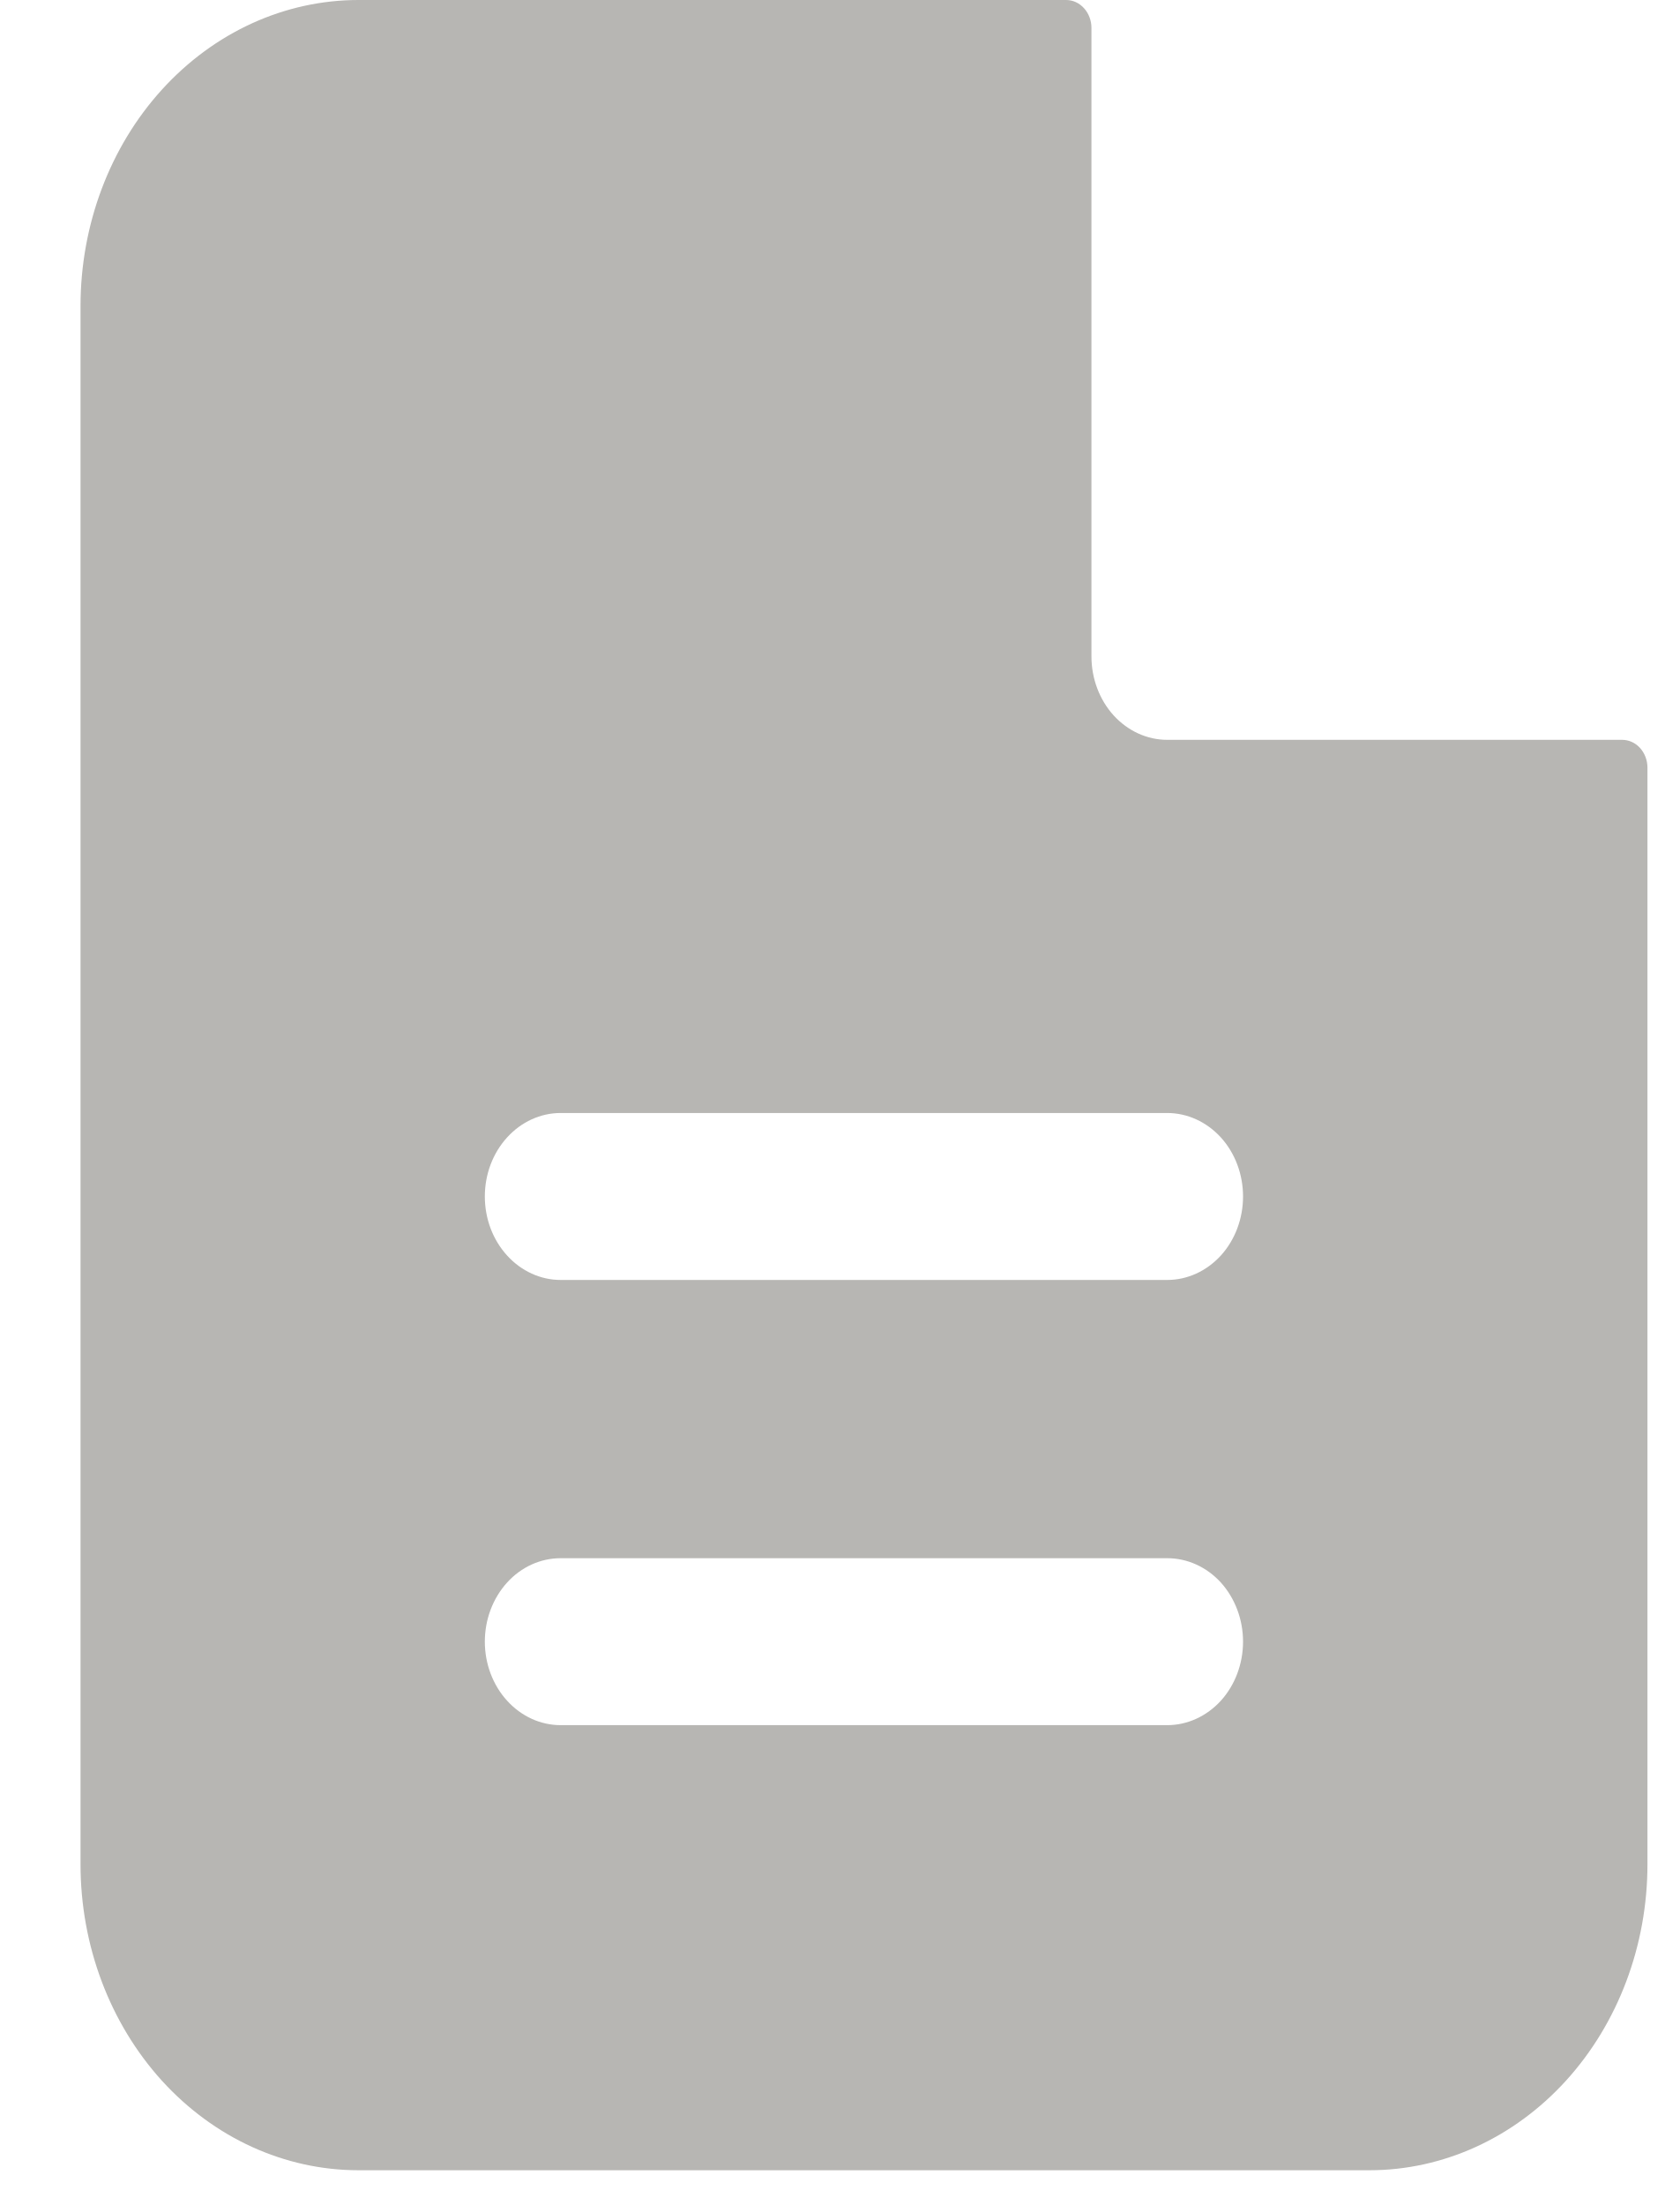
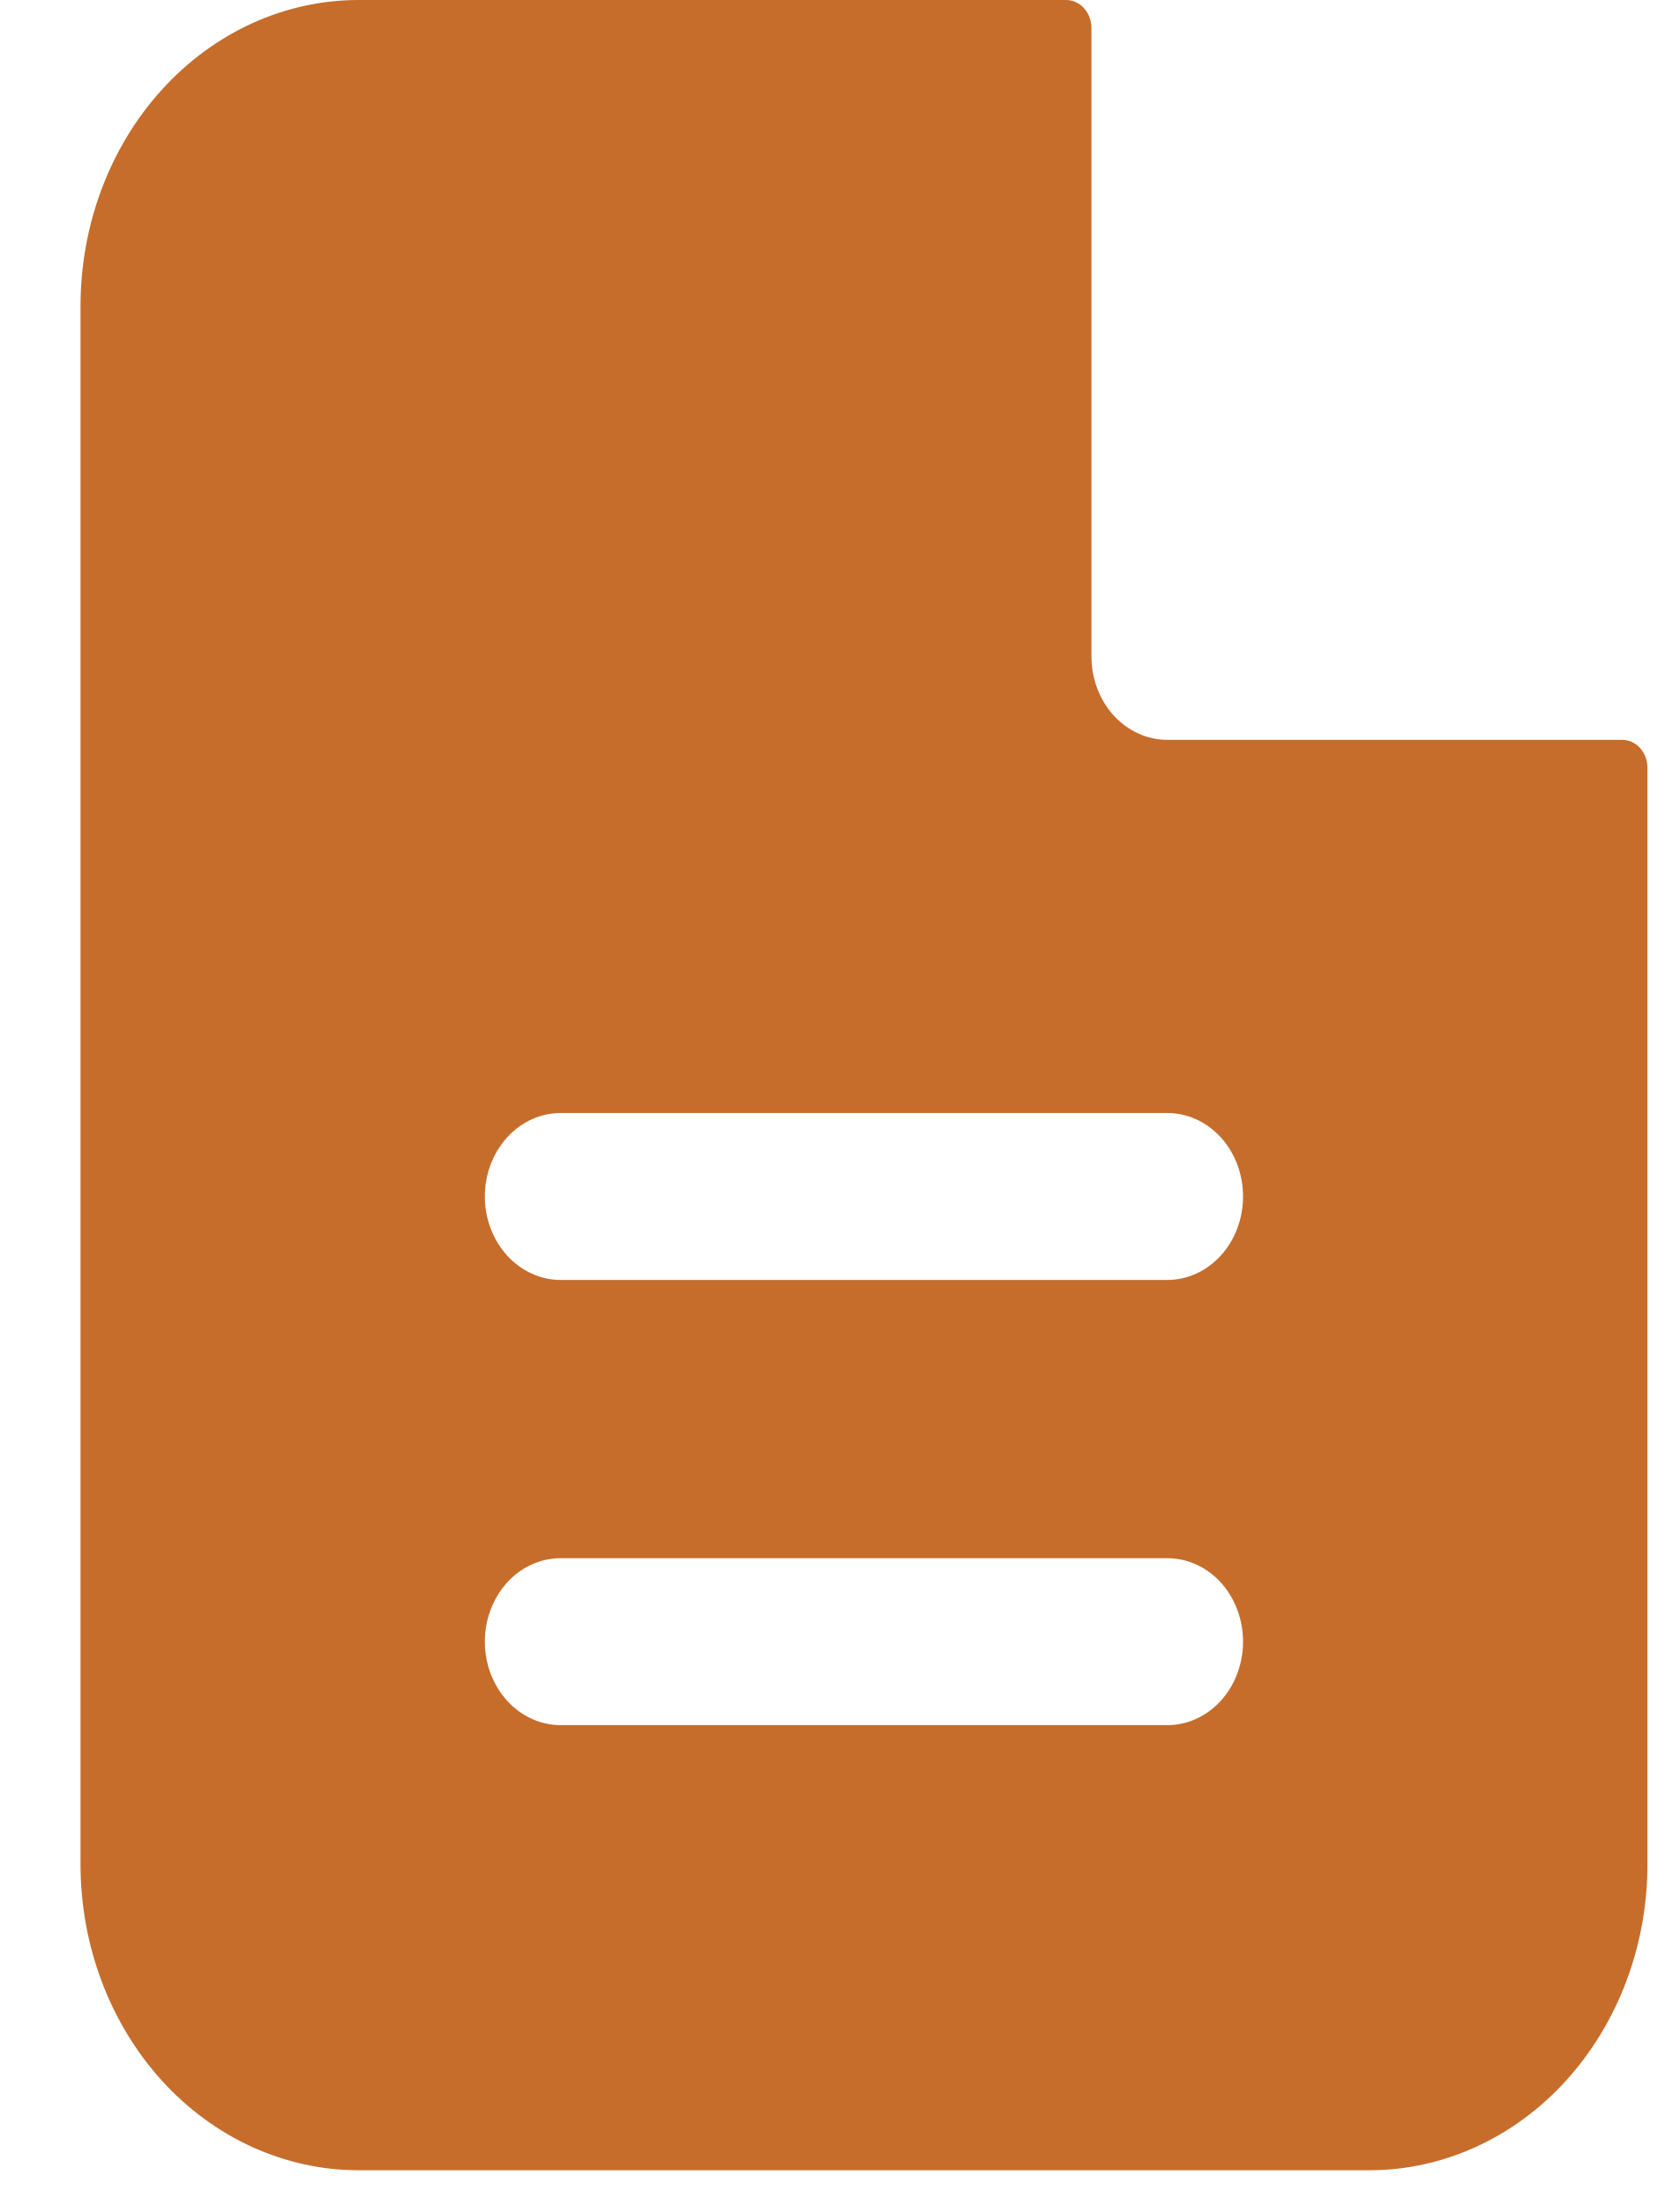
<svg xmlns="http://www.w3.org/2000/svg" width="16" height="21" viewBox="0 0 16 21" fill="none">
-   <path fill-rule="evenodd" clip-rule="evenodd" d="M10.396 0.265C10.396 0.195 10.37 0.127 10.325 0.078C10.28 0.028 10.219 0 10.155 0H3.415C2.712 0 2.039 0.307 1.542 0.854C1.046 1.4 0.767 2.142 0.767 2.915V17.755C0.767 18.528 1.046 19.269 1.542 19.816C2.039 20.362 2.712 20.669 3.415 20.669H13.044C13.746 20.669 14.419 20.362 14.916 19.816C15.413 19.269 15.692 18.528 15.692 17.755V7.311C15.692 7.24 15.666 7.173 15.621 7.123C15.576 7.074 15.515 7.046 15.451 7.046H11.118C10.926 7.046 10.743 6.962 10.607 6.813C10.472 6.664 10.396 6.462 10.396 6.251V0.265ZM11.118 10.6C11.309 10.6 11.493 10.684 11.629 10.833C11.764 10.982 11.84 11.184 11.84 11.395C11.84 11.606 11.764 11.808 11.629 11.957C11.493 12.106 11.309 12.19 11.118 12.19H5.34C5.149 12.19 4.965 12.106 4.83 11.957C4.694 11.808 4.618 11.606 4.618 11.395C4.618 11.184 4.694 10.982 4.83 10.833C4.965 10.684 5.149 10.6 5.34 10.6H11.118ZM11.118 14.84C11.309 14.84 11.493 14.923 11.629 15.072C11.764 15.222 11.84 15.424 11.84 15.635C11.84 15.845 11.764 16.048 11.629 16.197C11.493 16.346 11.309 16.43 11.118 16.43H5.34C5.149 16.43 4.965 16.346 4.83 16.197C4.694 16.048 4.618 15.845 4.618 15.635C4.618 15.424 4.694 15.222 4.83 15.072C4.965 14.923 5.149 14.84 5.34 14.84H11.118Z" fill="#B7B6B3" />
+   <path fill-rule="evenodd" clip-rule="evenodd" d="M10.396 0.265C10.396 0.195 10.37 0.127 10.325 0.078C10.28 0.028 10.219 0 10.155 0H3.415C2.713 0 2.039 0.307 1.542 0.854C1.046 1.4 0.767 2.142 0.767 2.915V17.755C0.767 18.528 1.046 19.269 1.542 19.816C2.039 20.362 2.713 20.669 3.415 20.669H13.044C13.746 20.669 14.42 20.362 14.916 19.816C15.413 19.269 15.692 18.528 15.692 17.755V7.311C15.692 7.24 15.666 7.173 15.621 7.123C15.576 7.074 15.515 7.046 15.451 7.046H11.118C10.927 7.046 10.743 6.962 10.607 6.813C10.472 6.664 10.396 6.462 10.396 6.251V0.265ZM11.118 10.6C11.31 10.6 11.493 10.684 11.629 10.833C11.764 10.982 11.84 11.184 11.84 11.395C11.84 11.606 11.764 11.808 11.629 11.957C11.493 12.106 11.31 12.19 11.118 12.19H5.341C5.149 12.19 4.965 12.106 4.83 11.957C4.695 11.808 4.618 11.606 4.618 11.395C4.618 11.184 4.695 10.982 4.83 10.833C4.965 10.684 5.149 10.6 5.341 10.6H11.118ZM11.118 14.84C11.31 14.84 11.493 14.923 11.629 15.072C11.764 15.222 11.84 15.424 11.84 15.635C11.84 15.845 11.764 16.048 11.629 16.197C11.493 16.346 11.31 16.43 11.118 16.43H5.341C5.149 16.43 4.965 16.346 4.83 16.197C4.695 16.048 4.618 15.845 4.618 15.635C4.618 15.424 4.695 15.222 4.83 15.072C4.965 14.923 5.149 14.84 5.341 14.84H11.118Z" fill="#C66D2C" />
</svg>
